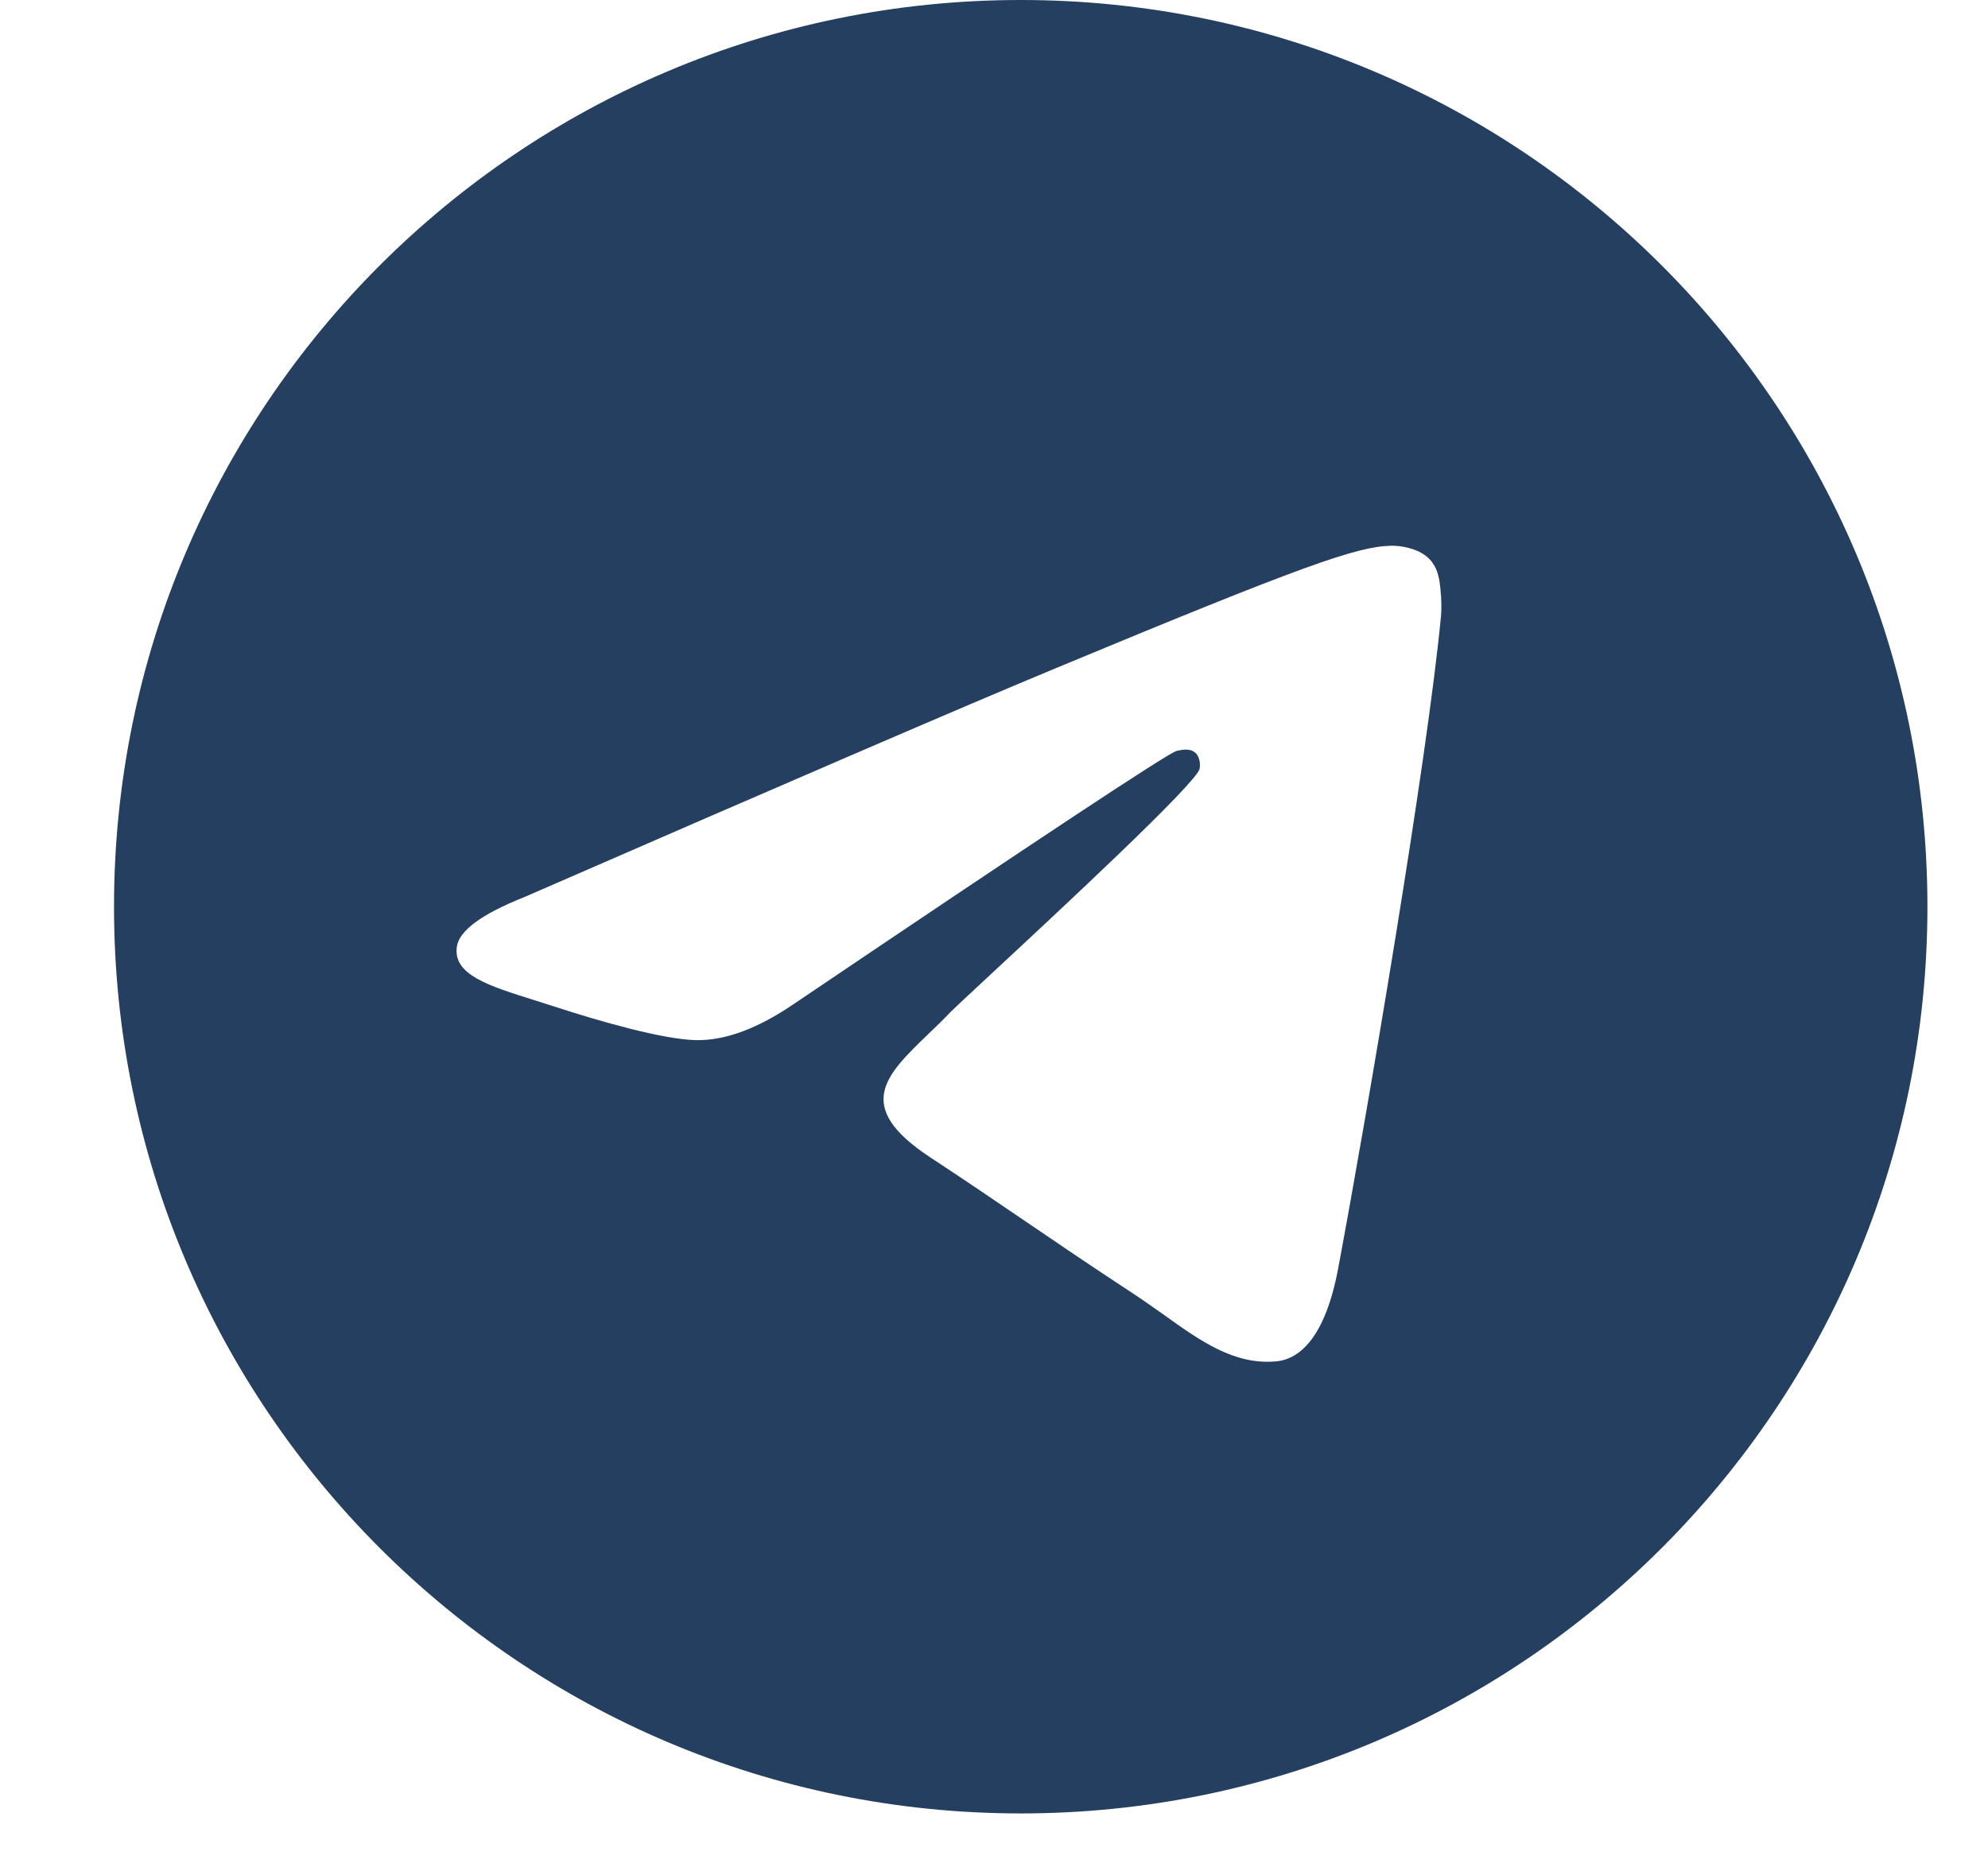
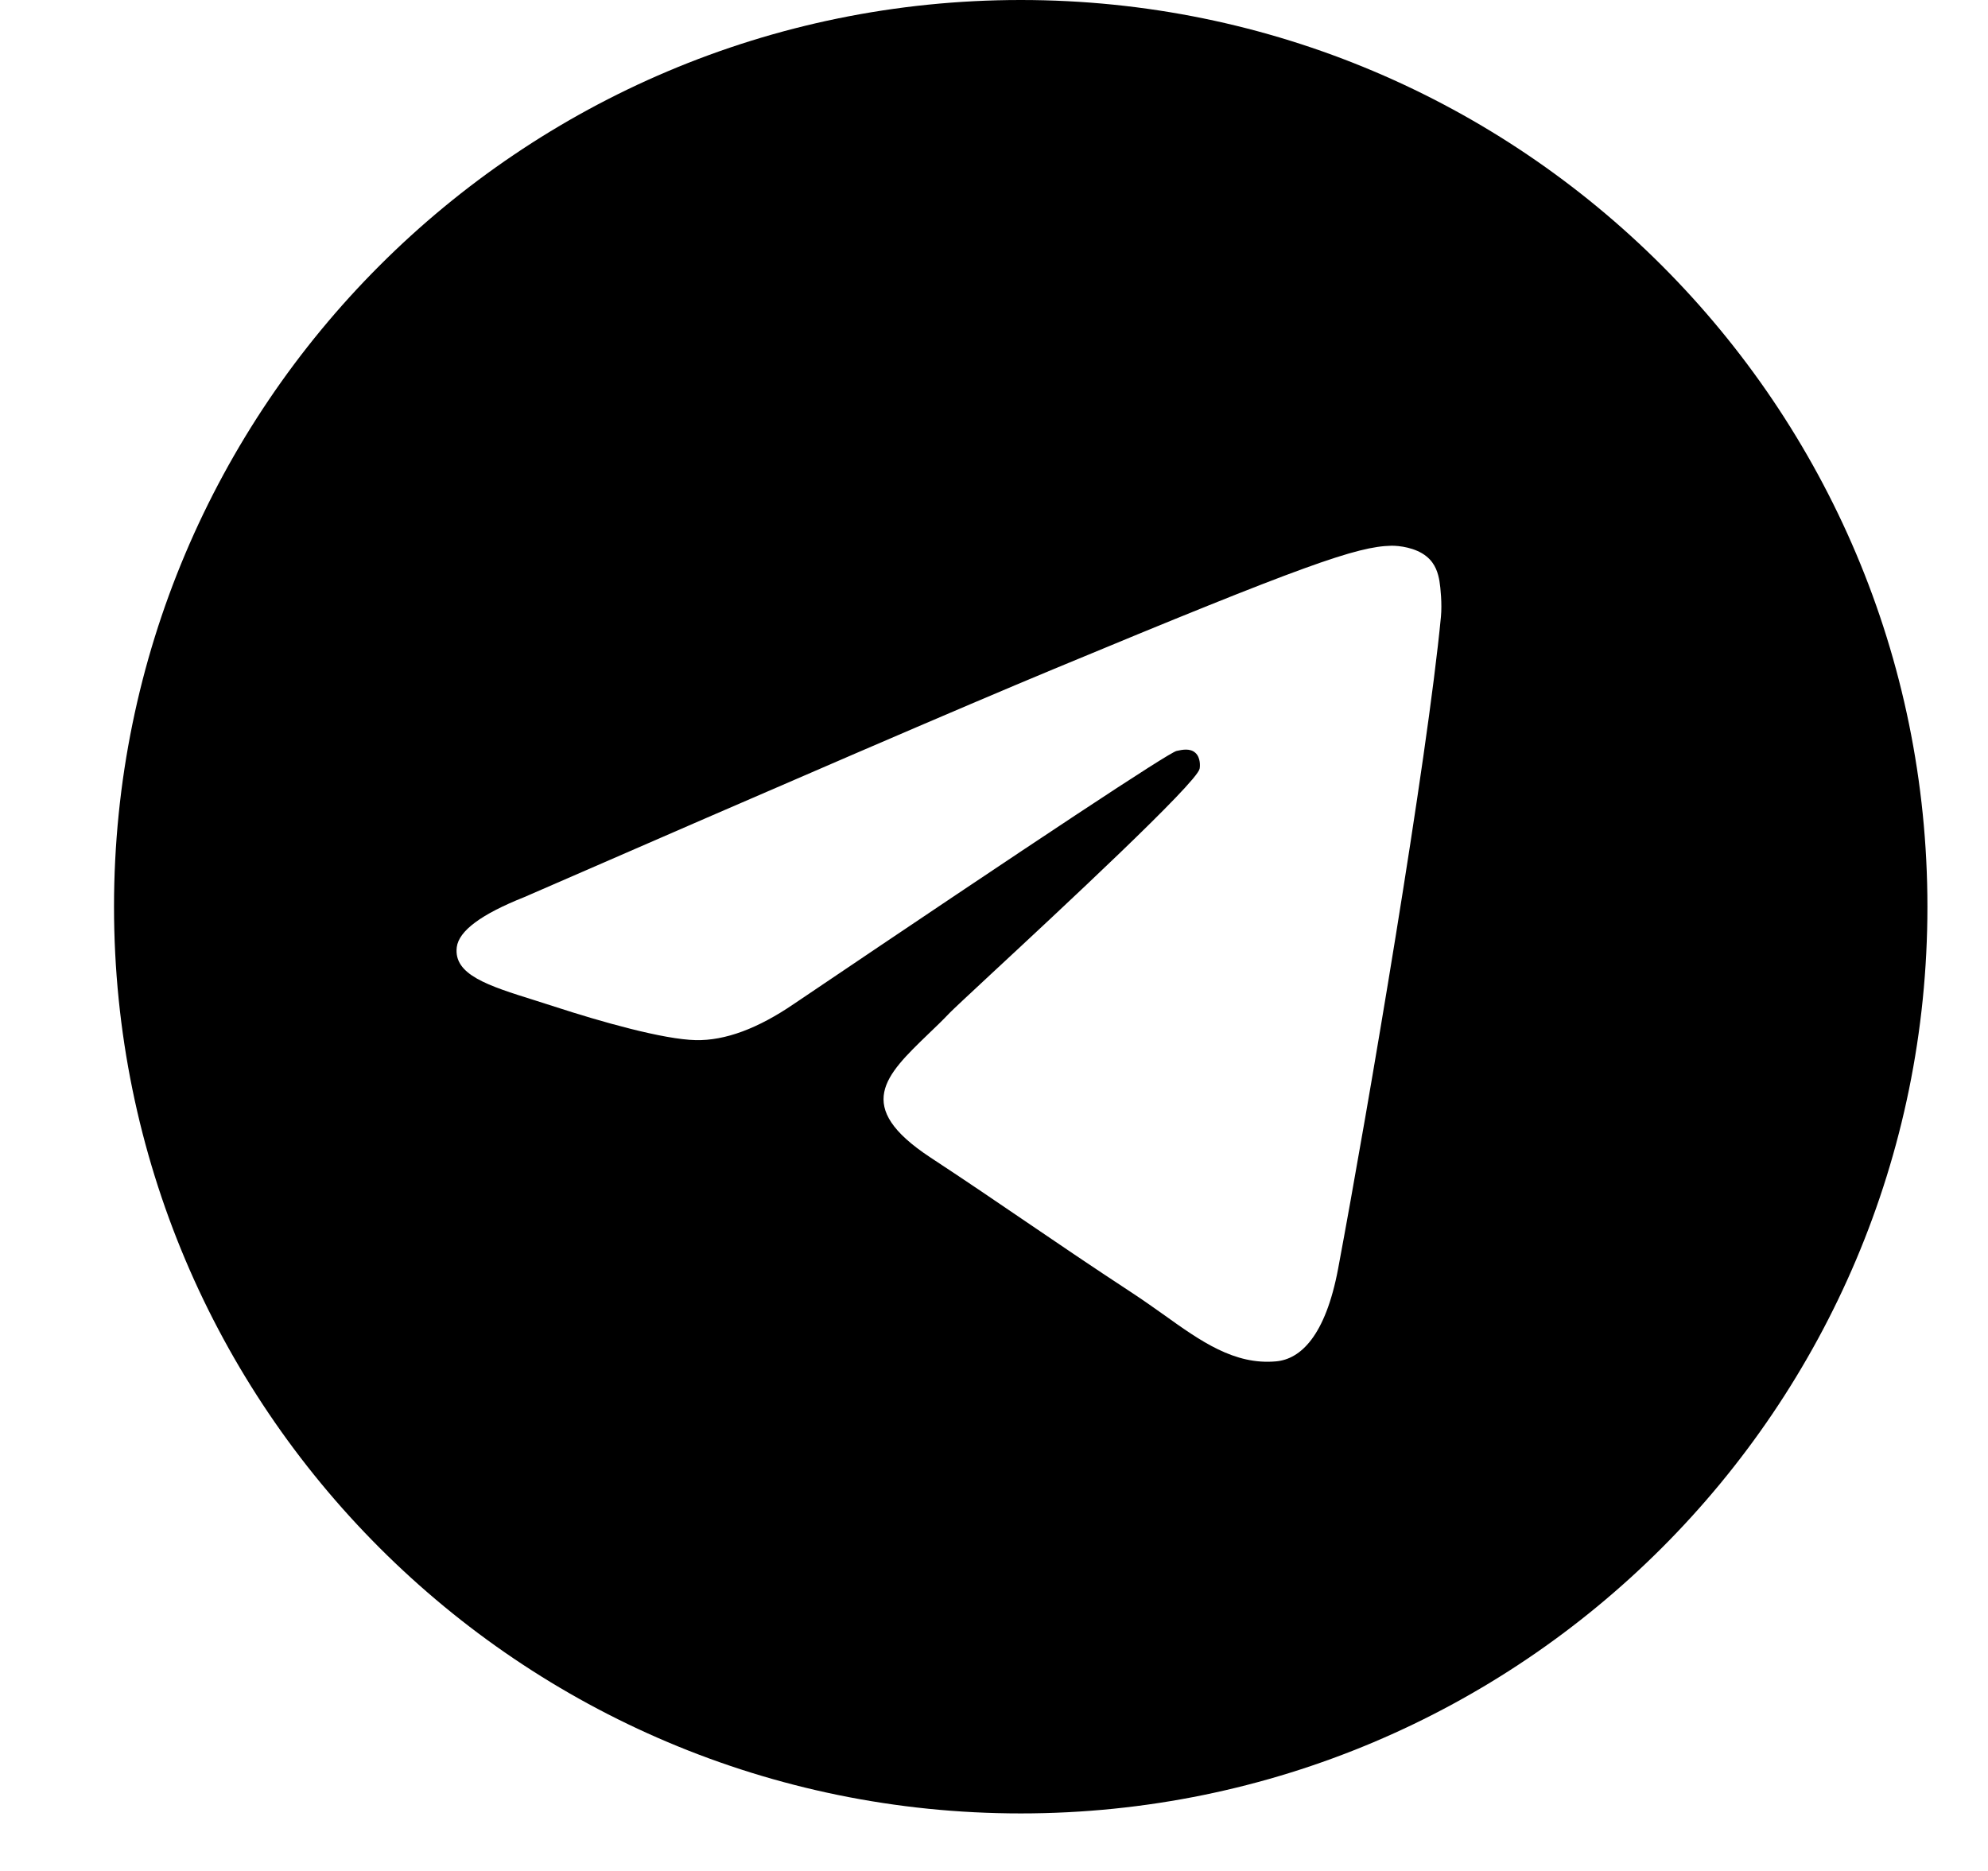
<svg xmlns="http://www.w3.org/2000/svg" width="17" height="16" viewBox="0 0 17 16" fill="none">
-   <path fill-rule="evenodd" clip-rule="evenodd" d="M16.482 7.754C16.482 12.036 13.011 15.508 8.729 15.508C4.446 15.508 0.975 12.036 0.975 7.754C0.975 3.472 4.446 0 8.729 0C13.011 0 16.482 3.472 16.482 7.754ZM9.005 5.724C8.251 6.037 6.744 6.687 4.483 7.672C4.116 7.818 3.924 7.96 3.906 8.1C3.877 8.336 4.172 8.429 4.575 8.555C4.63 8.573 4.686 8.59 4.744 8.609C5.14 8.738 5.673 8.889 5.95 8.895C6.201 8.9 6.481 8.796 6.791 8.584C8.903 7.158 9.993 6.438 10.061 6.422C10.11 6.411 10.177 6.397 10.222 6.438C10.267 6.478 10.263 6.554 10.258 6.575C10.229 6.7 9.069 7.778 8.468 8.336C8.281 8.51 8.148 8.634 8.121 8.662C8.061 8.725 7.999 8.785 7.939 8.842C7.571 9.197 7.295 9.462 7.954 9.897C8.271 10.105 8.524 10.278 8.777 10.45C9.053 10.638 9.328 10.825 9.685 11.059C9.775 11.118 9.862 11.18 9.947 11.24C10.268 11.47 10.556 11.675 10.913 11.642C11.12 11.623 11.334 11.428 11.443 10.848C11.7 9.474 12.205 6.499 12.322 5.273C12.332 5.165 12.319 5.028 12.309 4.968C12.298 4.907 12.277 4.821 12.198 4.758C12.105 4.682 11.962 4.666 11.898 4.667C11.606 4.673 11.159 4.828 9.005 5.724Z" fill="#243F5F" />
+   <path fill-rule="evenodd" clip-rule="evenodd" d="M16.482 7.754C16.482 12.036 13.011 15.508 8.729 15.508C4.446 15.508 0.975 12.036 0.975 7.754C0.975 3.472 4.446 0 8.729 0C13.011 0 16.482 3.472 16.482 7.754ZM9.005 5.724C8.251 6.037 6.744 6.687 4.483 7.672C4.116 7.818 3.924 7.96 3.906 8.1C3.877 8.336 4.172 8.429 4.575 8.555C4.63 8.573 4.686 8.59 4.744 8.609C5.14 8.738 5.673 8.889 5.95 8.895C6.201 8.9 6.481 8.796 6.791 8.584C8.903 7.158 9.993 6.438 10.061 6.422C10.11 6.411 10.177 6.397 10.222 6.438C10.267 6.478 10.263 6.554 10.258 6.575C10.229 6.7 9.069 7.778 8.468 8.336C8.281 8.51 8.148 8.634 8.121 8.662C8.061 8.725 7.999 8.785 7.939 8.842C7.571 9.197 7.295 9.462 7.954 9.897C8.271 10.105 8.524 10.278 8.777 10.45C9.053 10.638 9.328 10.825 9.685 11.059C9.775 11.118 9.862 11.18 9.947 11.24C10.268 11.47 10.556 11.675 10.913 11.642C11.12 11.623 11.334 11.428 11.443 10.848C11.7 9.474 12.205 6.499 12.322 5.273C12.332 5.165 12.319 5.028 12.309 4.968C12.298 4.907 12.277 4.821 12.198 4.758C12.105 4.682 11.962 4.666 11.898 4.667C11.606 4.673 11.159 4.828 9.005 5.724Z" fill="currentColor" />
</svg>
